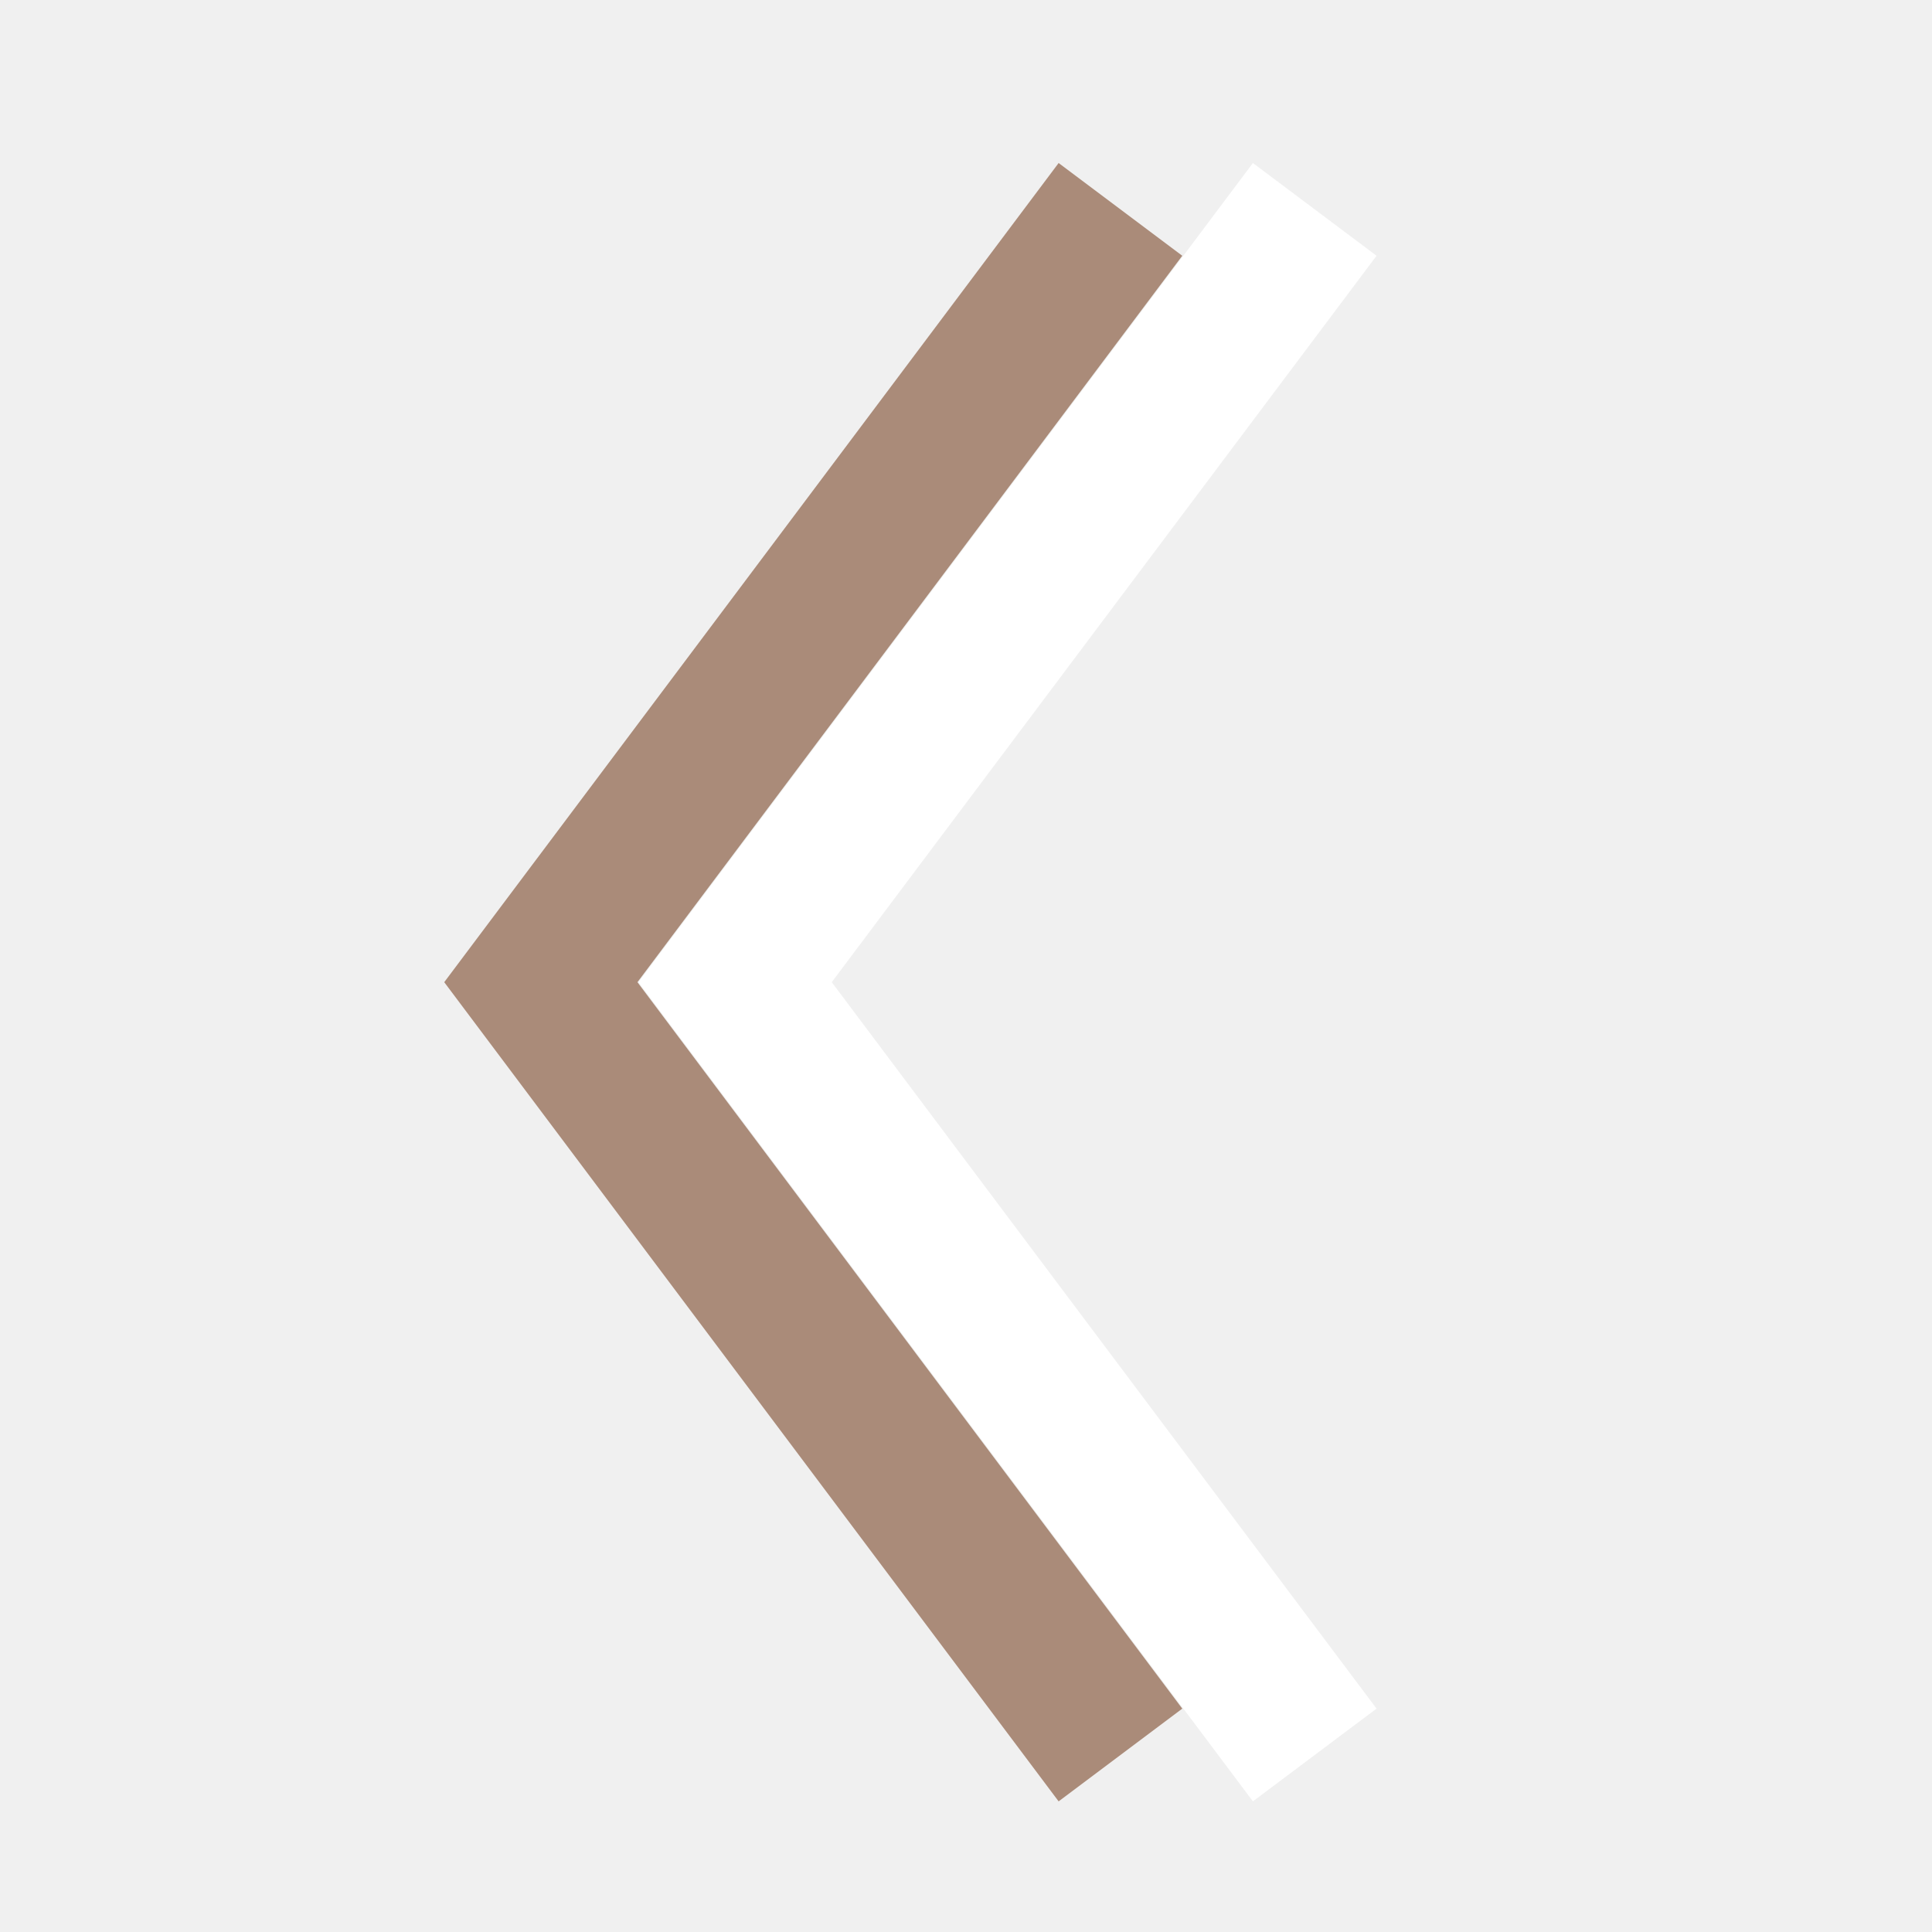
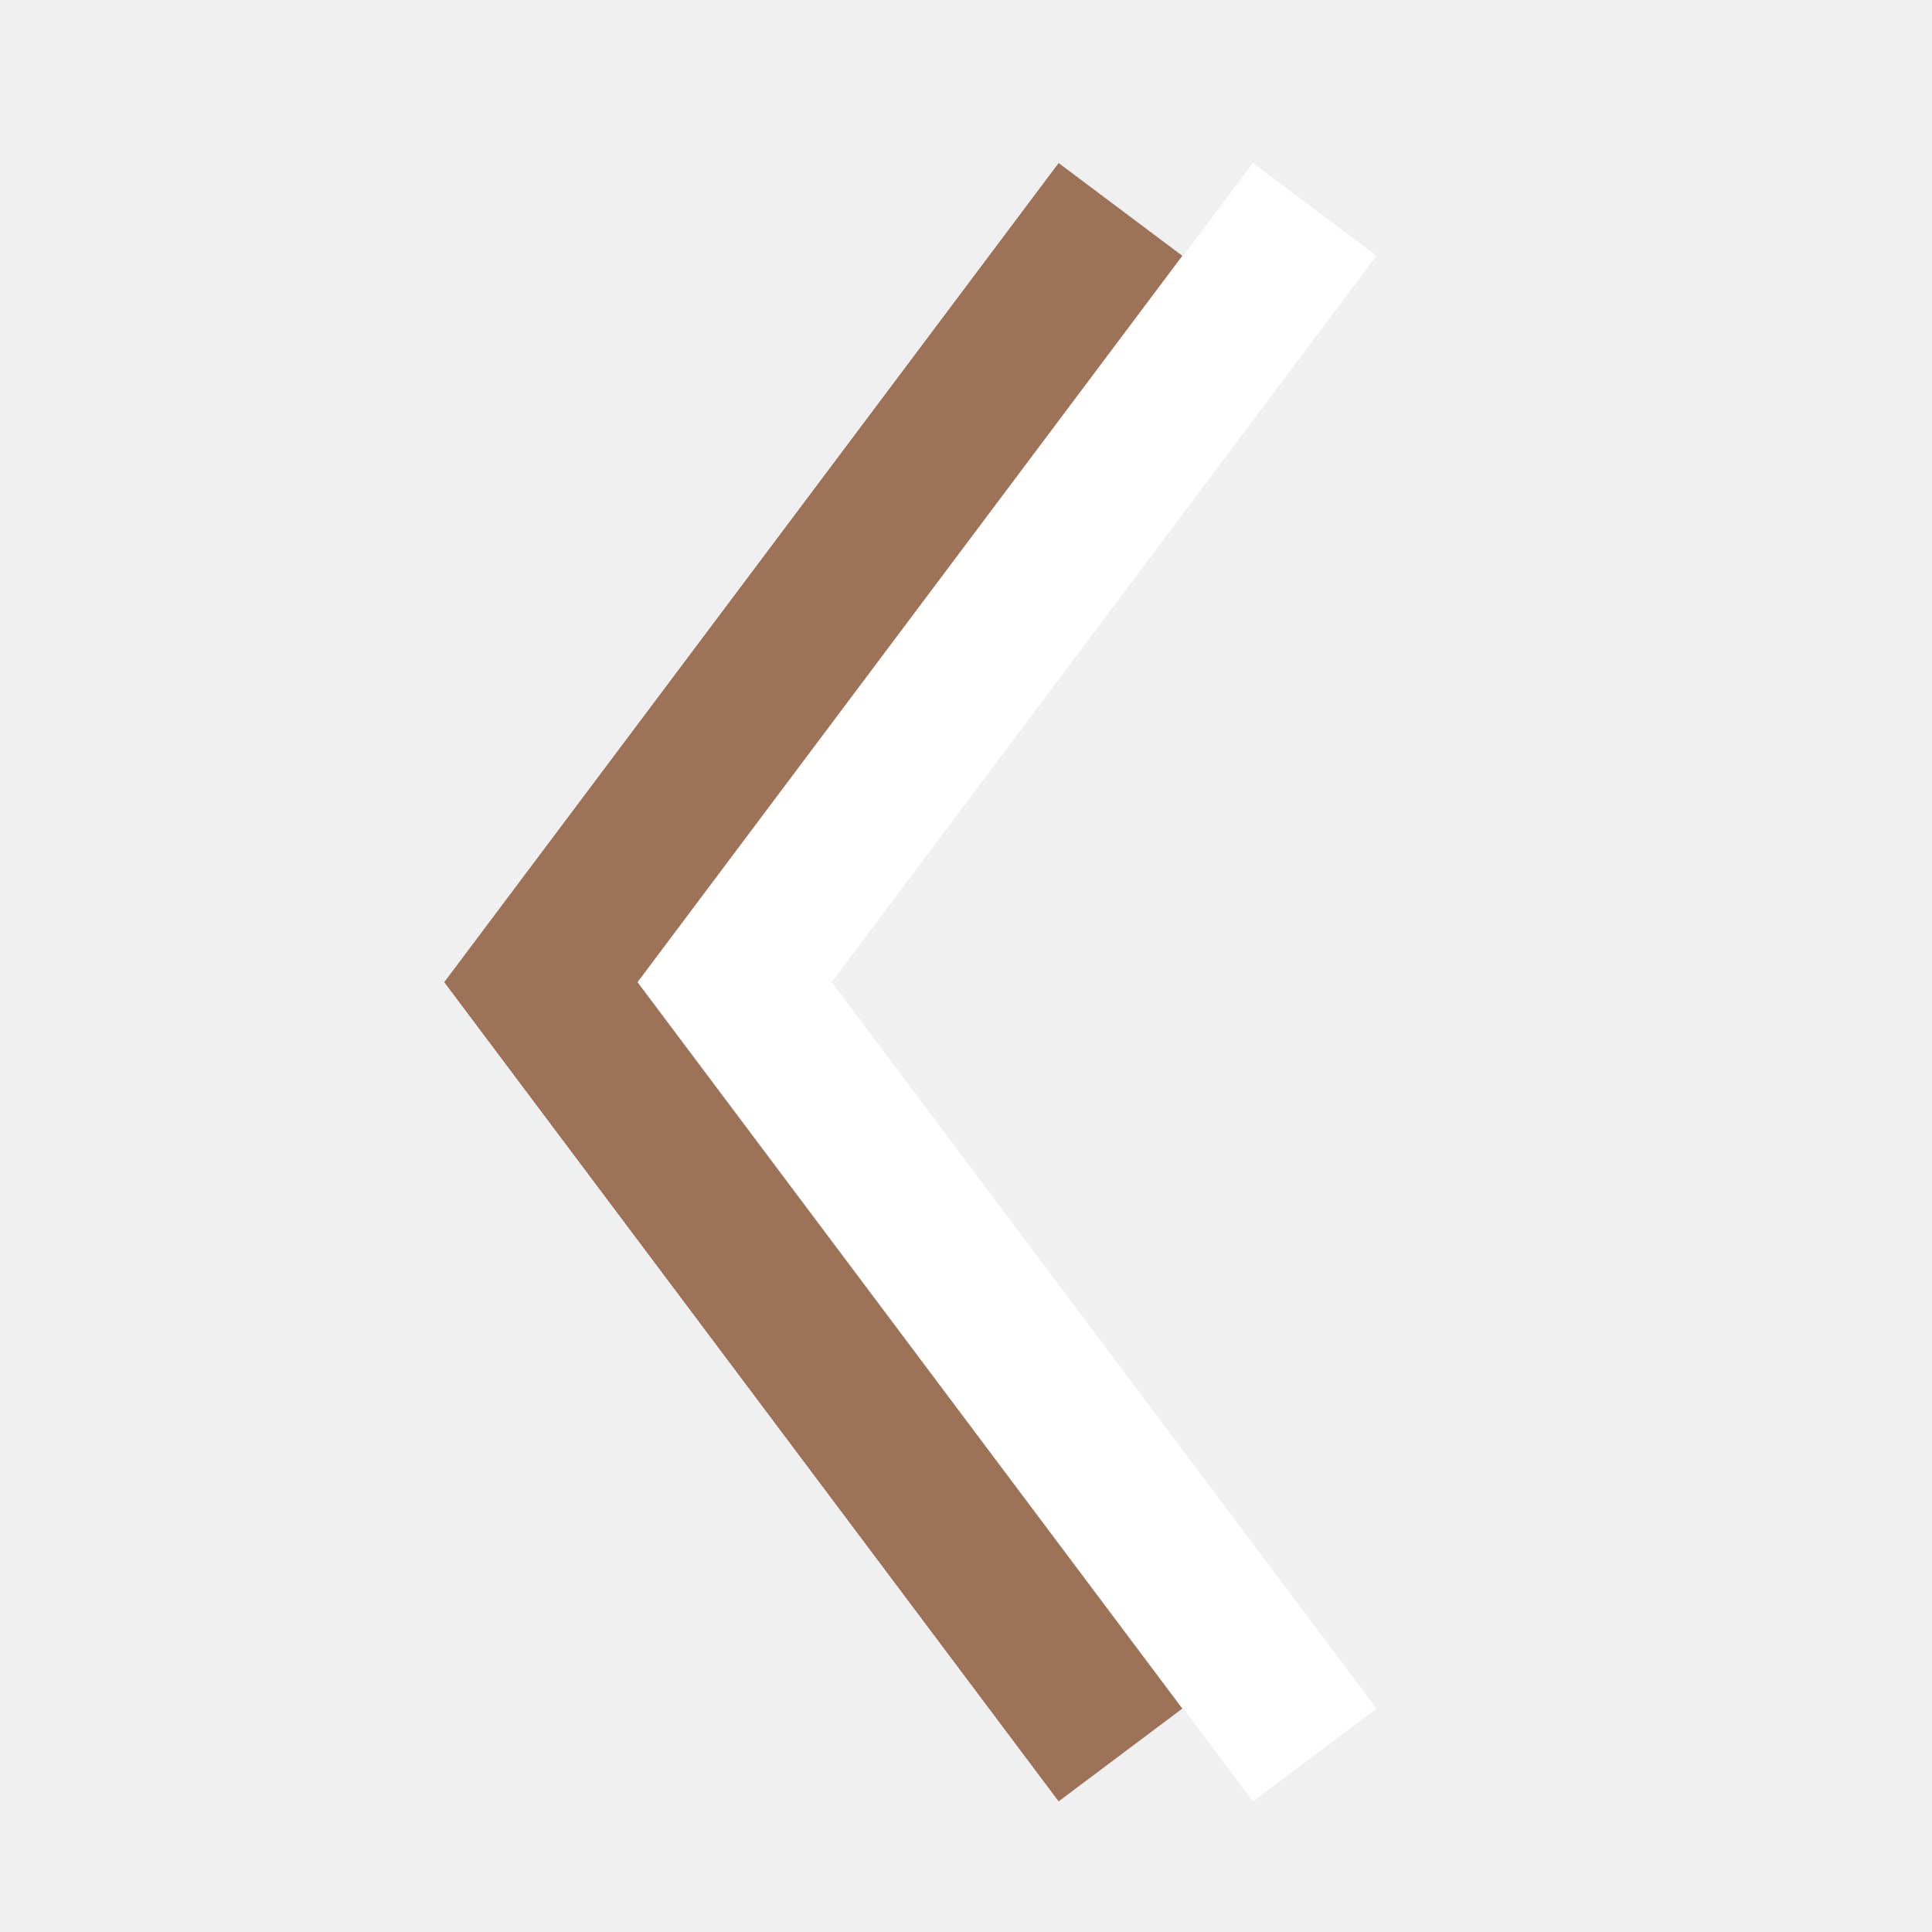
<svg xmlns="http://www.w3.org/2000/svg" width="250" height="250" viewBox="0 0 66.146 66.146" version="1.1" id="svg1">
  <defs id="defs1" />
  <path style="fill:none;fill-opacity:1;fill-rule:evenodd;stroke:#ffffff;stroke-width:5.292;stroke-dasharray:none;stroke-opacity:1;paint-order:stroke fill markers" d="M 45.012,60.086 25.169,33.627 45.012,7.169" id="path1" />
-   <path style="fill:none;fill-opacity:1;fill-rule:evenodd;stroke:#642601;stroke-width:5.292;stroke-dasharray:none;stroke-opacity:1;paint-order:stroke fill markers;opacity:0.5" d="M 38.361,60.086 18.517,33.627 38.361,7.169" id="path1-3" />
+   <path style="fill:none;fill-opacity:1;fill-rule:evenodd;stroke:#9c7258;stroke-width:5.292;stroke-dasharray:none;stroke-opacity:1;paint-order:stroke fill markers;opacity:1" d="M 38.361,60.086 18.517,33.627 38.361,7.169" id="path1-3" />
</svg>
